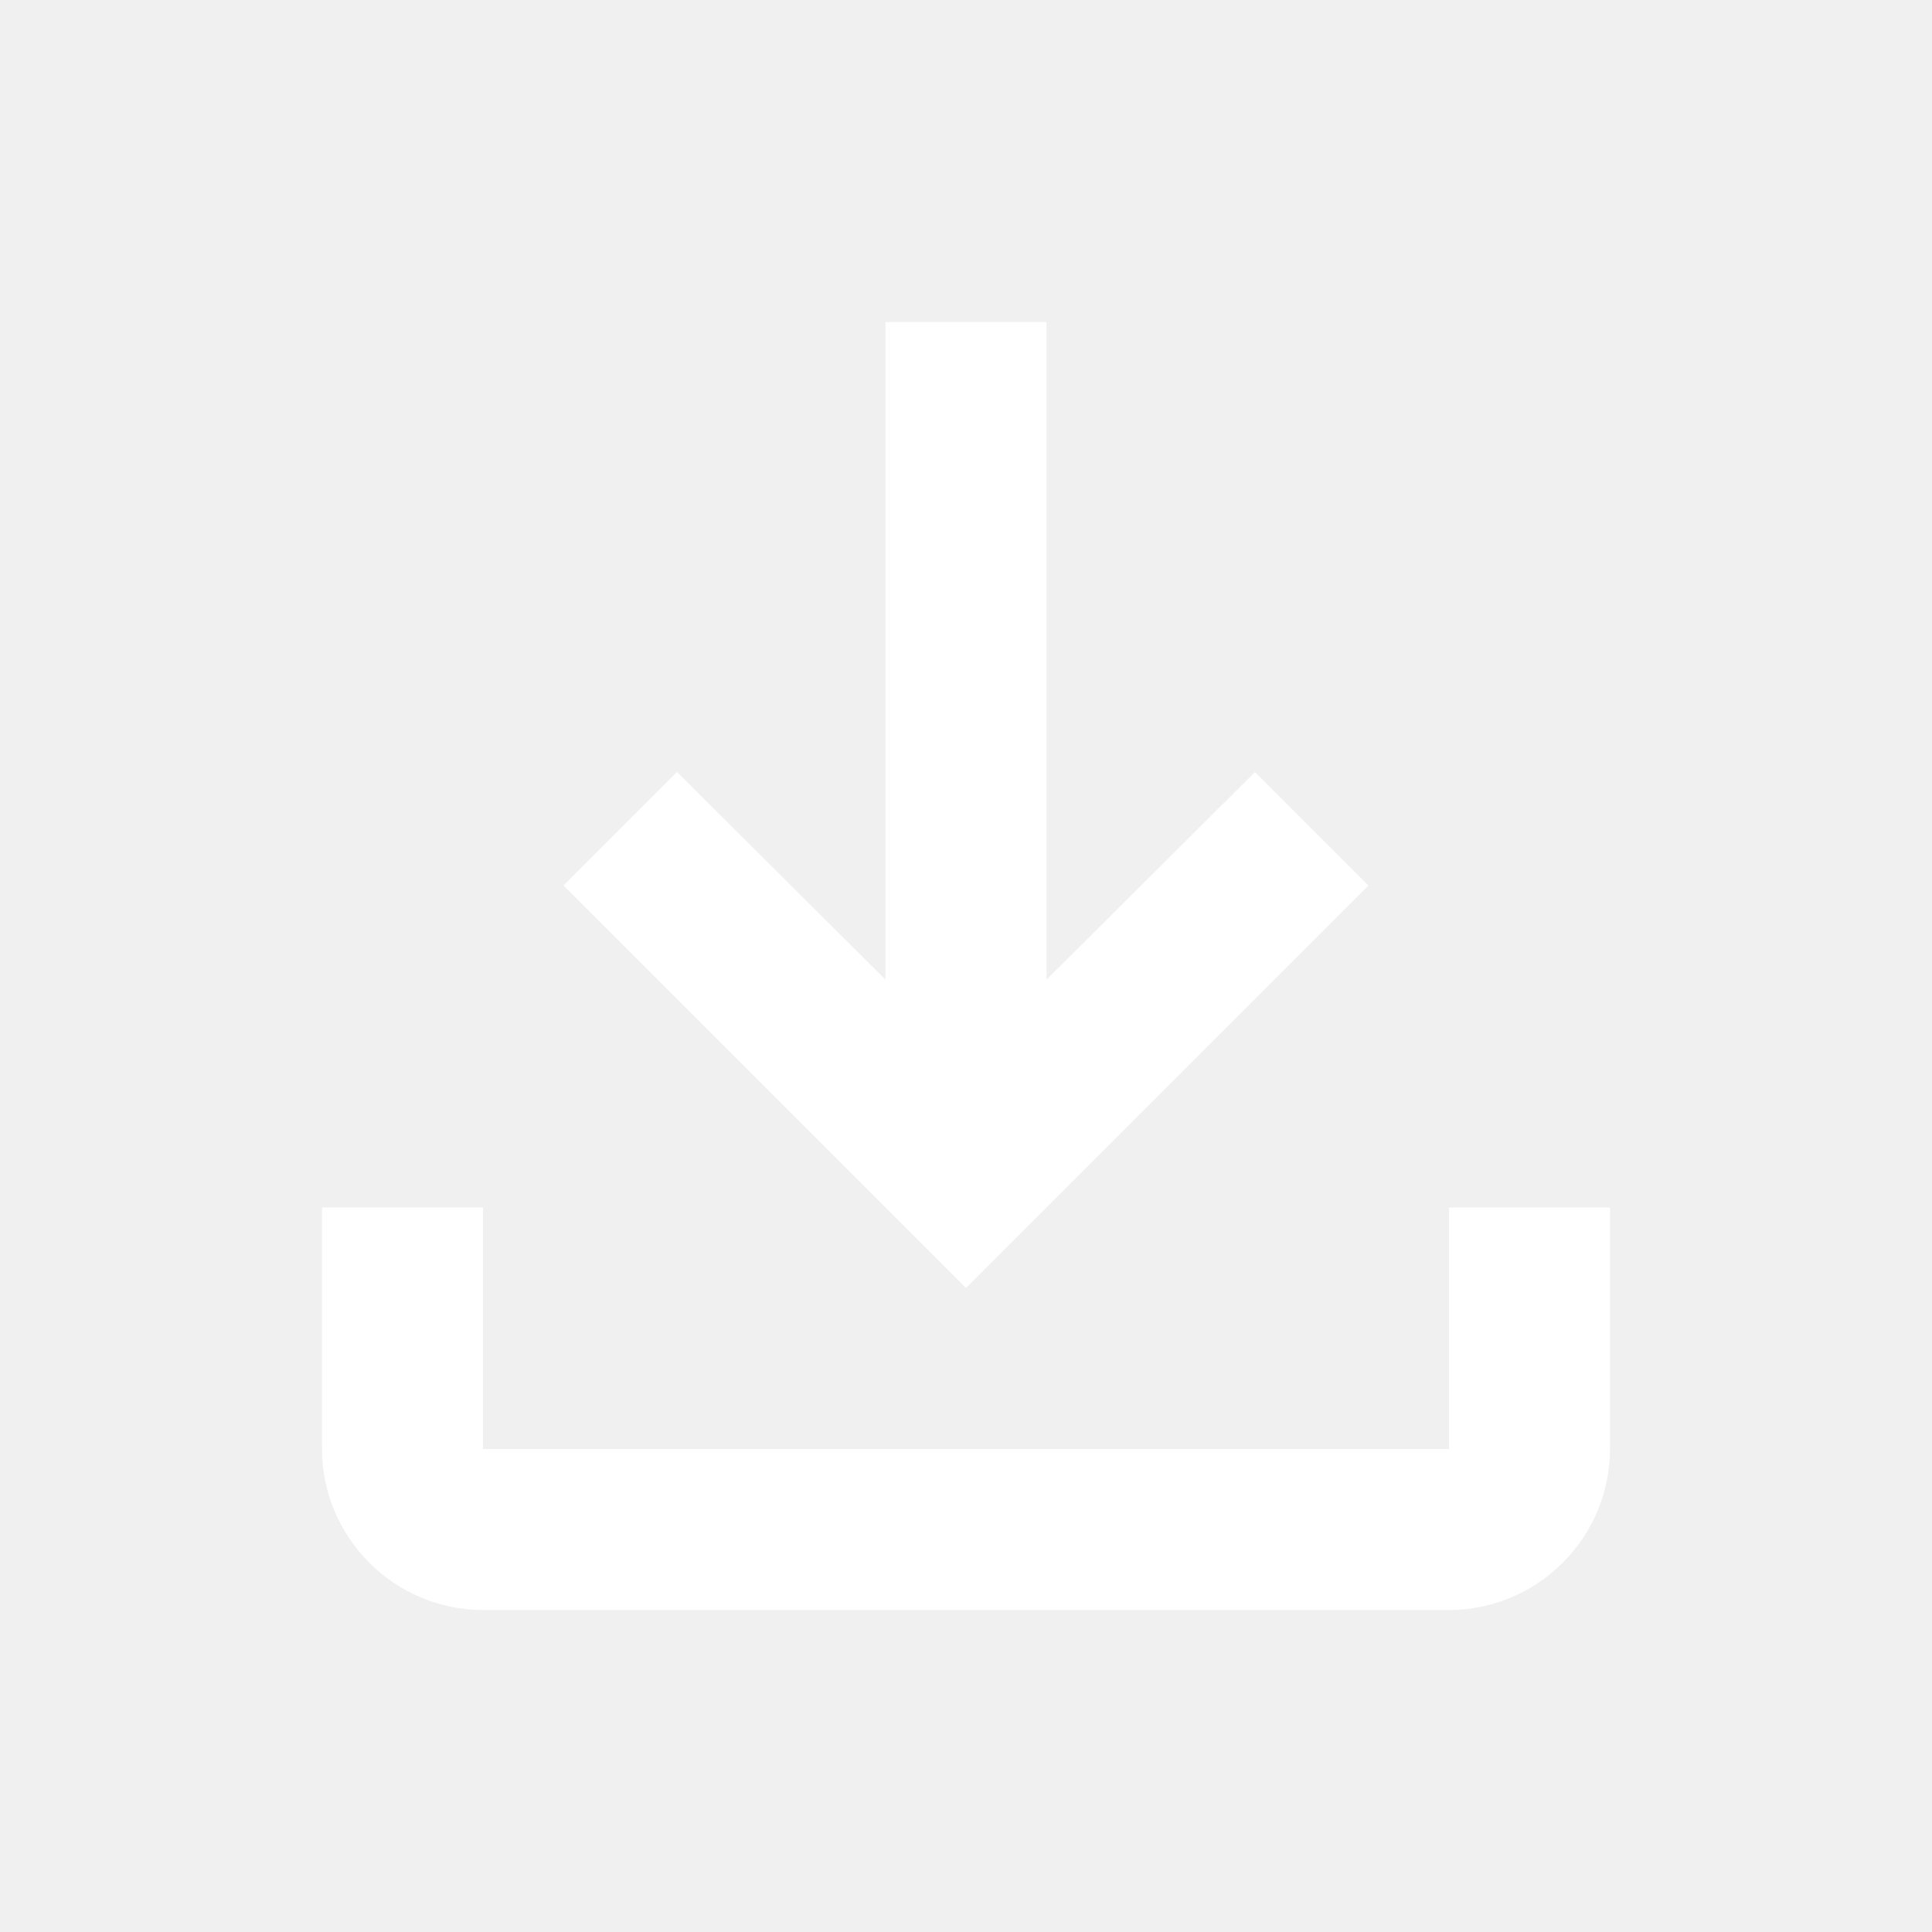
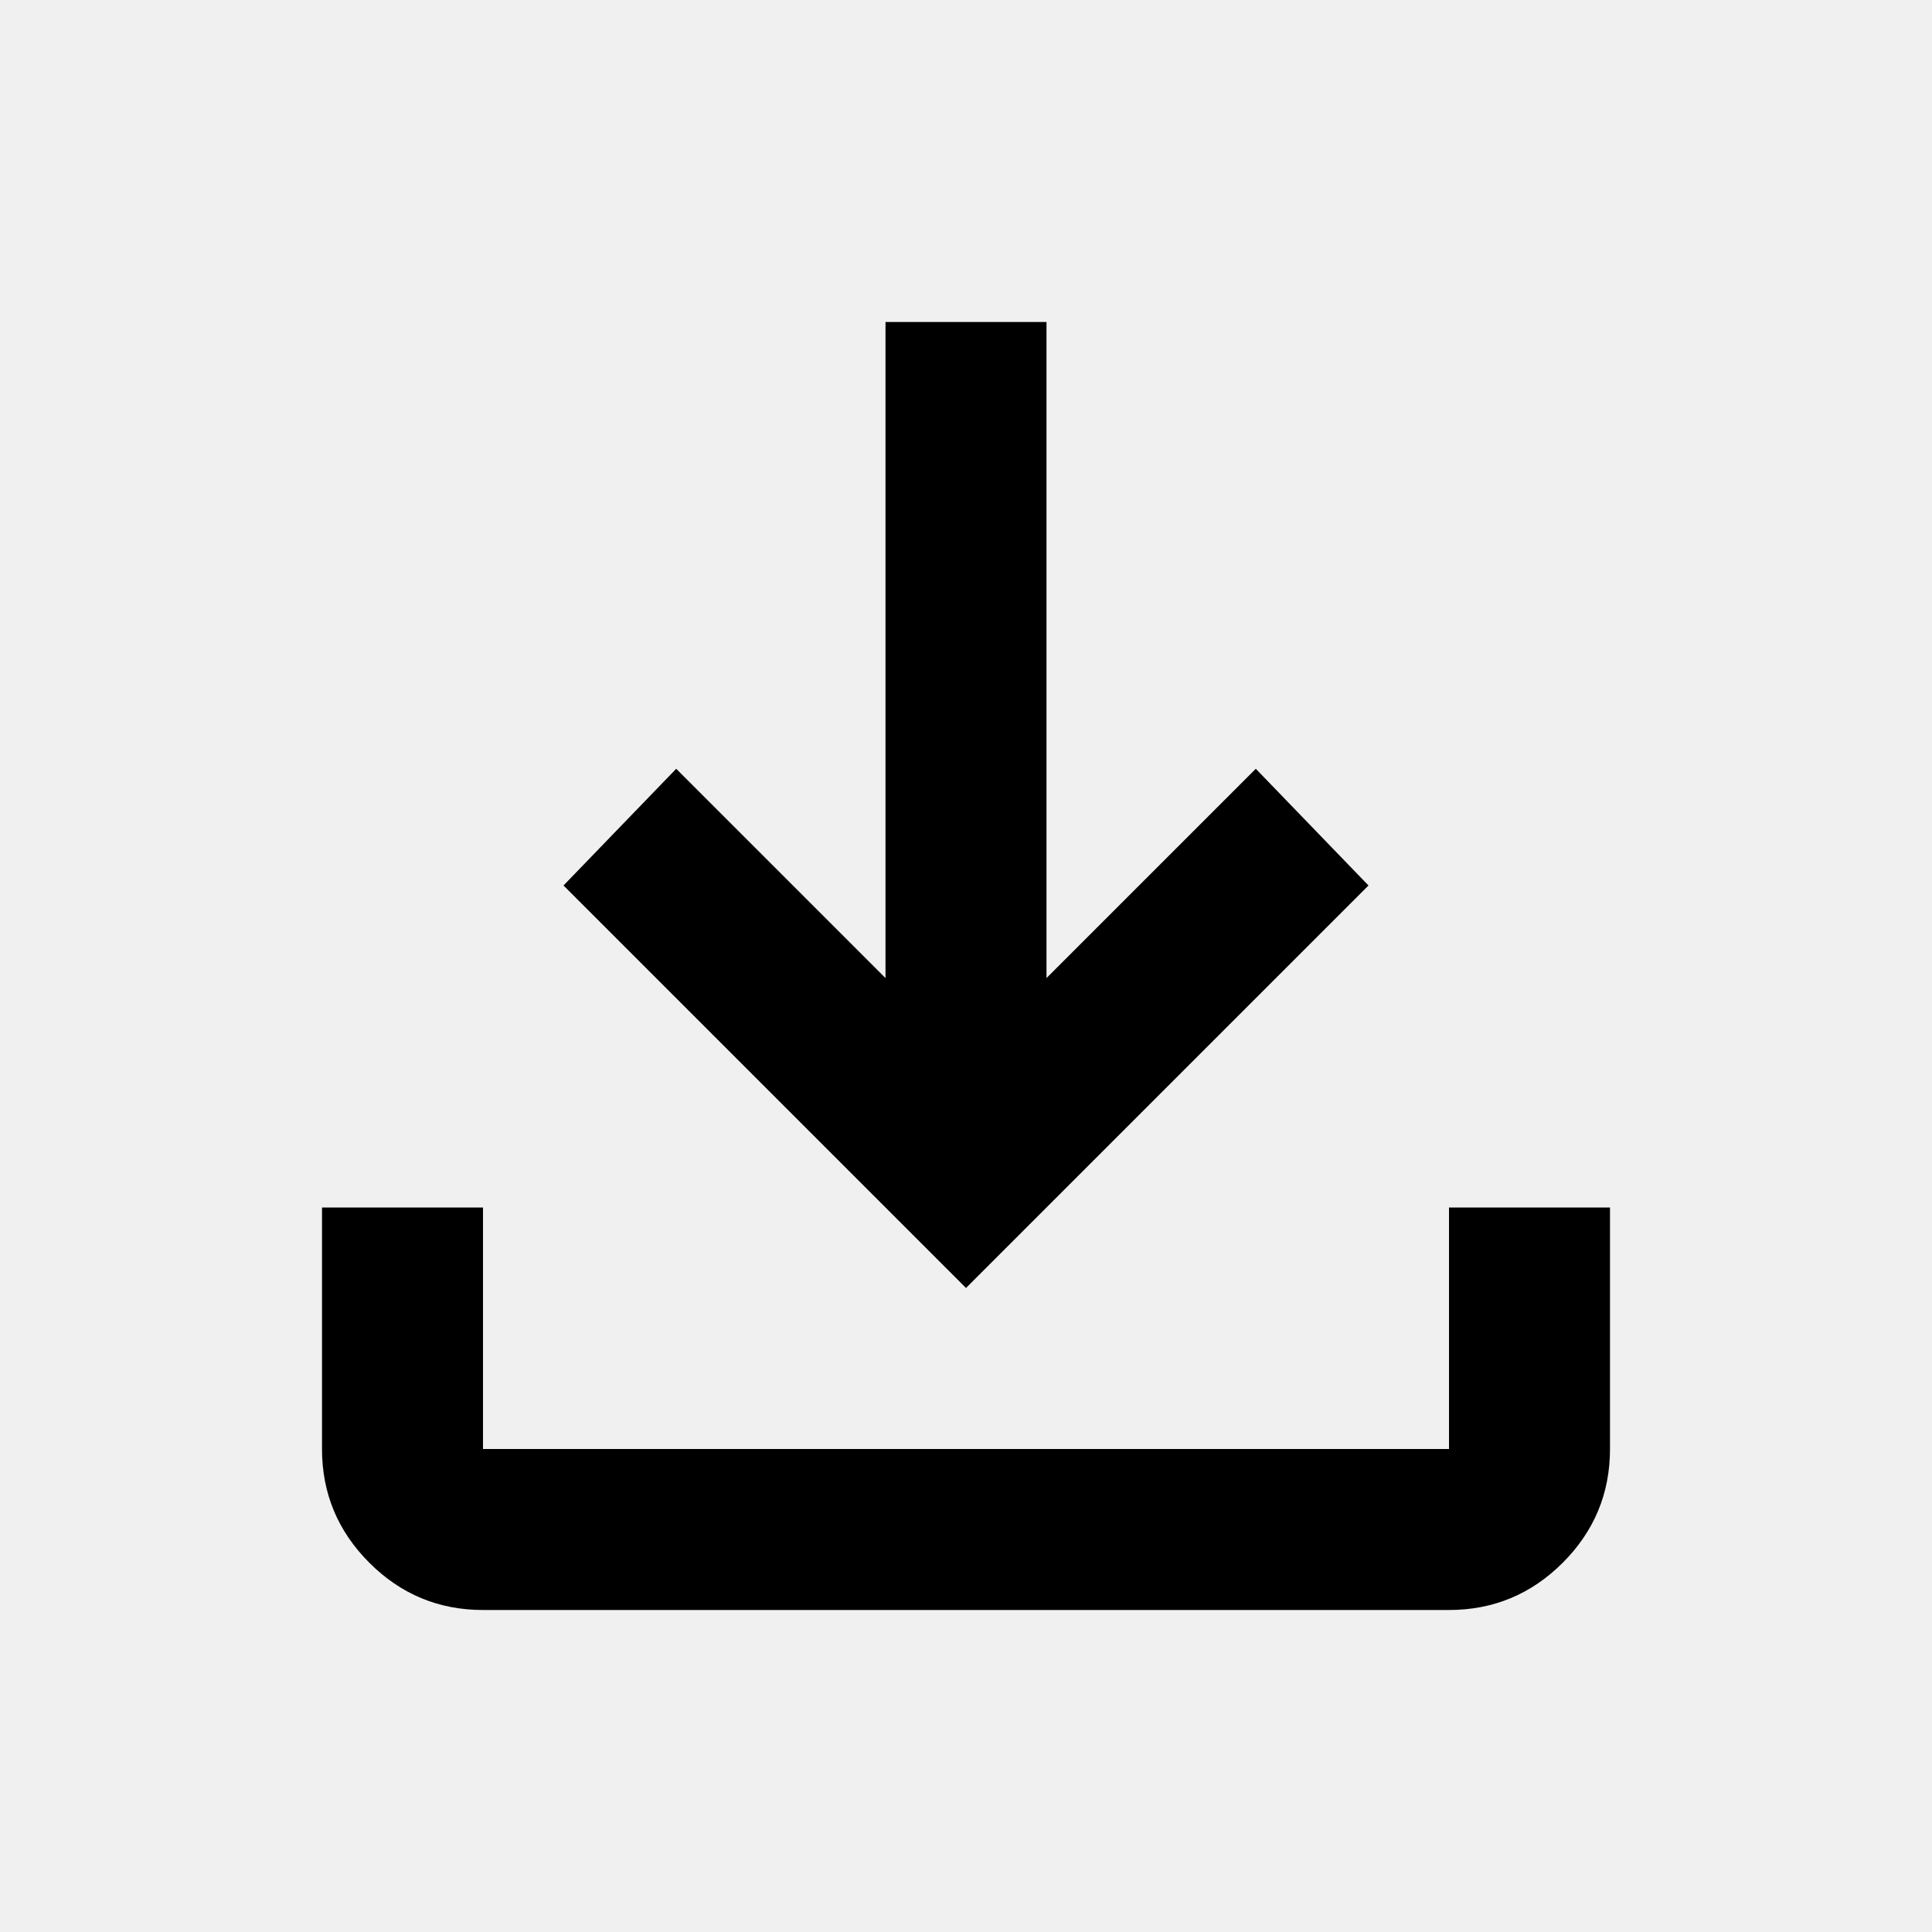
- <svg xmlns="http://www.w3.org/2000/svg" enableBackground="new 0 0 24 24" height="24px" viewBox="0 0 24 24" width="24px" fill="#FFFFFF">
-   <g>
-     <rect fill="none" height="24" width="24" />
-   </g>
-   <g>
-     <path d="M18,15v3H6v-3H4v3c0,1.1,0.9,2,2,2h12c1.1,0,2-0.9,2-2v-3H18z M17,11l-1.41-1.41L13,12.17V4h-2v8.17L8.41,9.59L7,11l5,5 L17,11z" />
-   </g>
+ <svg xmlns="http://www.w3.org/2000/svg" height="24" width="24" fill="currentColor" viewBox="0 0 24 24">
+   <path d="M6 20q-.825 0-1.412-.587Q4 18.825 4 18v-3h2v3h12v-3h2v3q0 .825-.587 1.413Q18.825 20 18 20Zm6-4-5-5 1.4-1.45 2.6 2.6V4h2v8.15l2.6-2.6L17 11Z" />
</svg>
